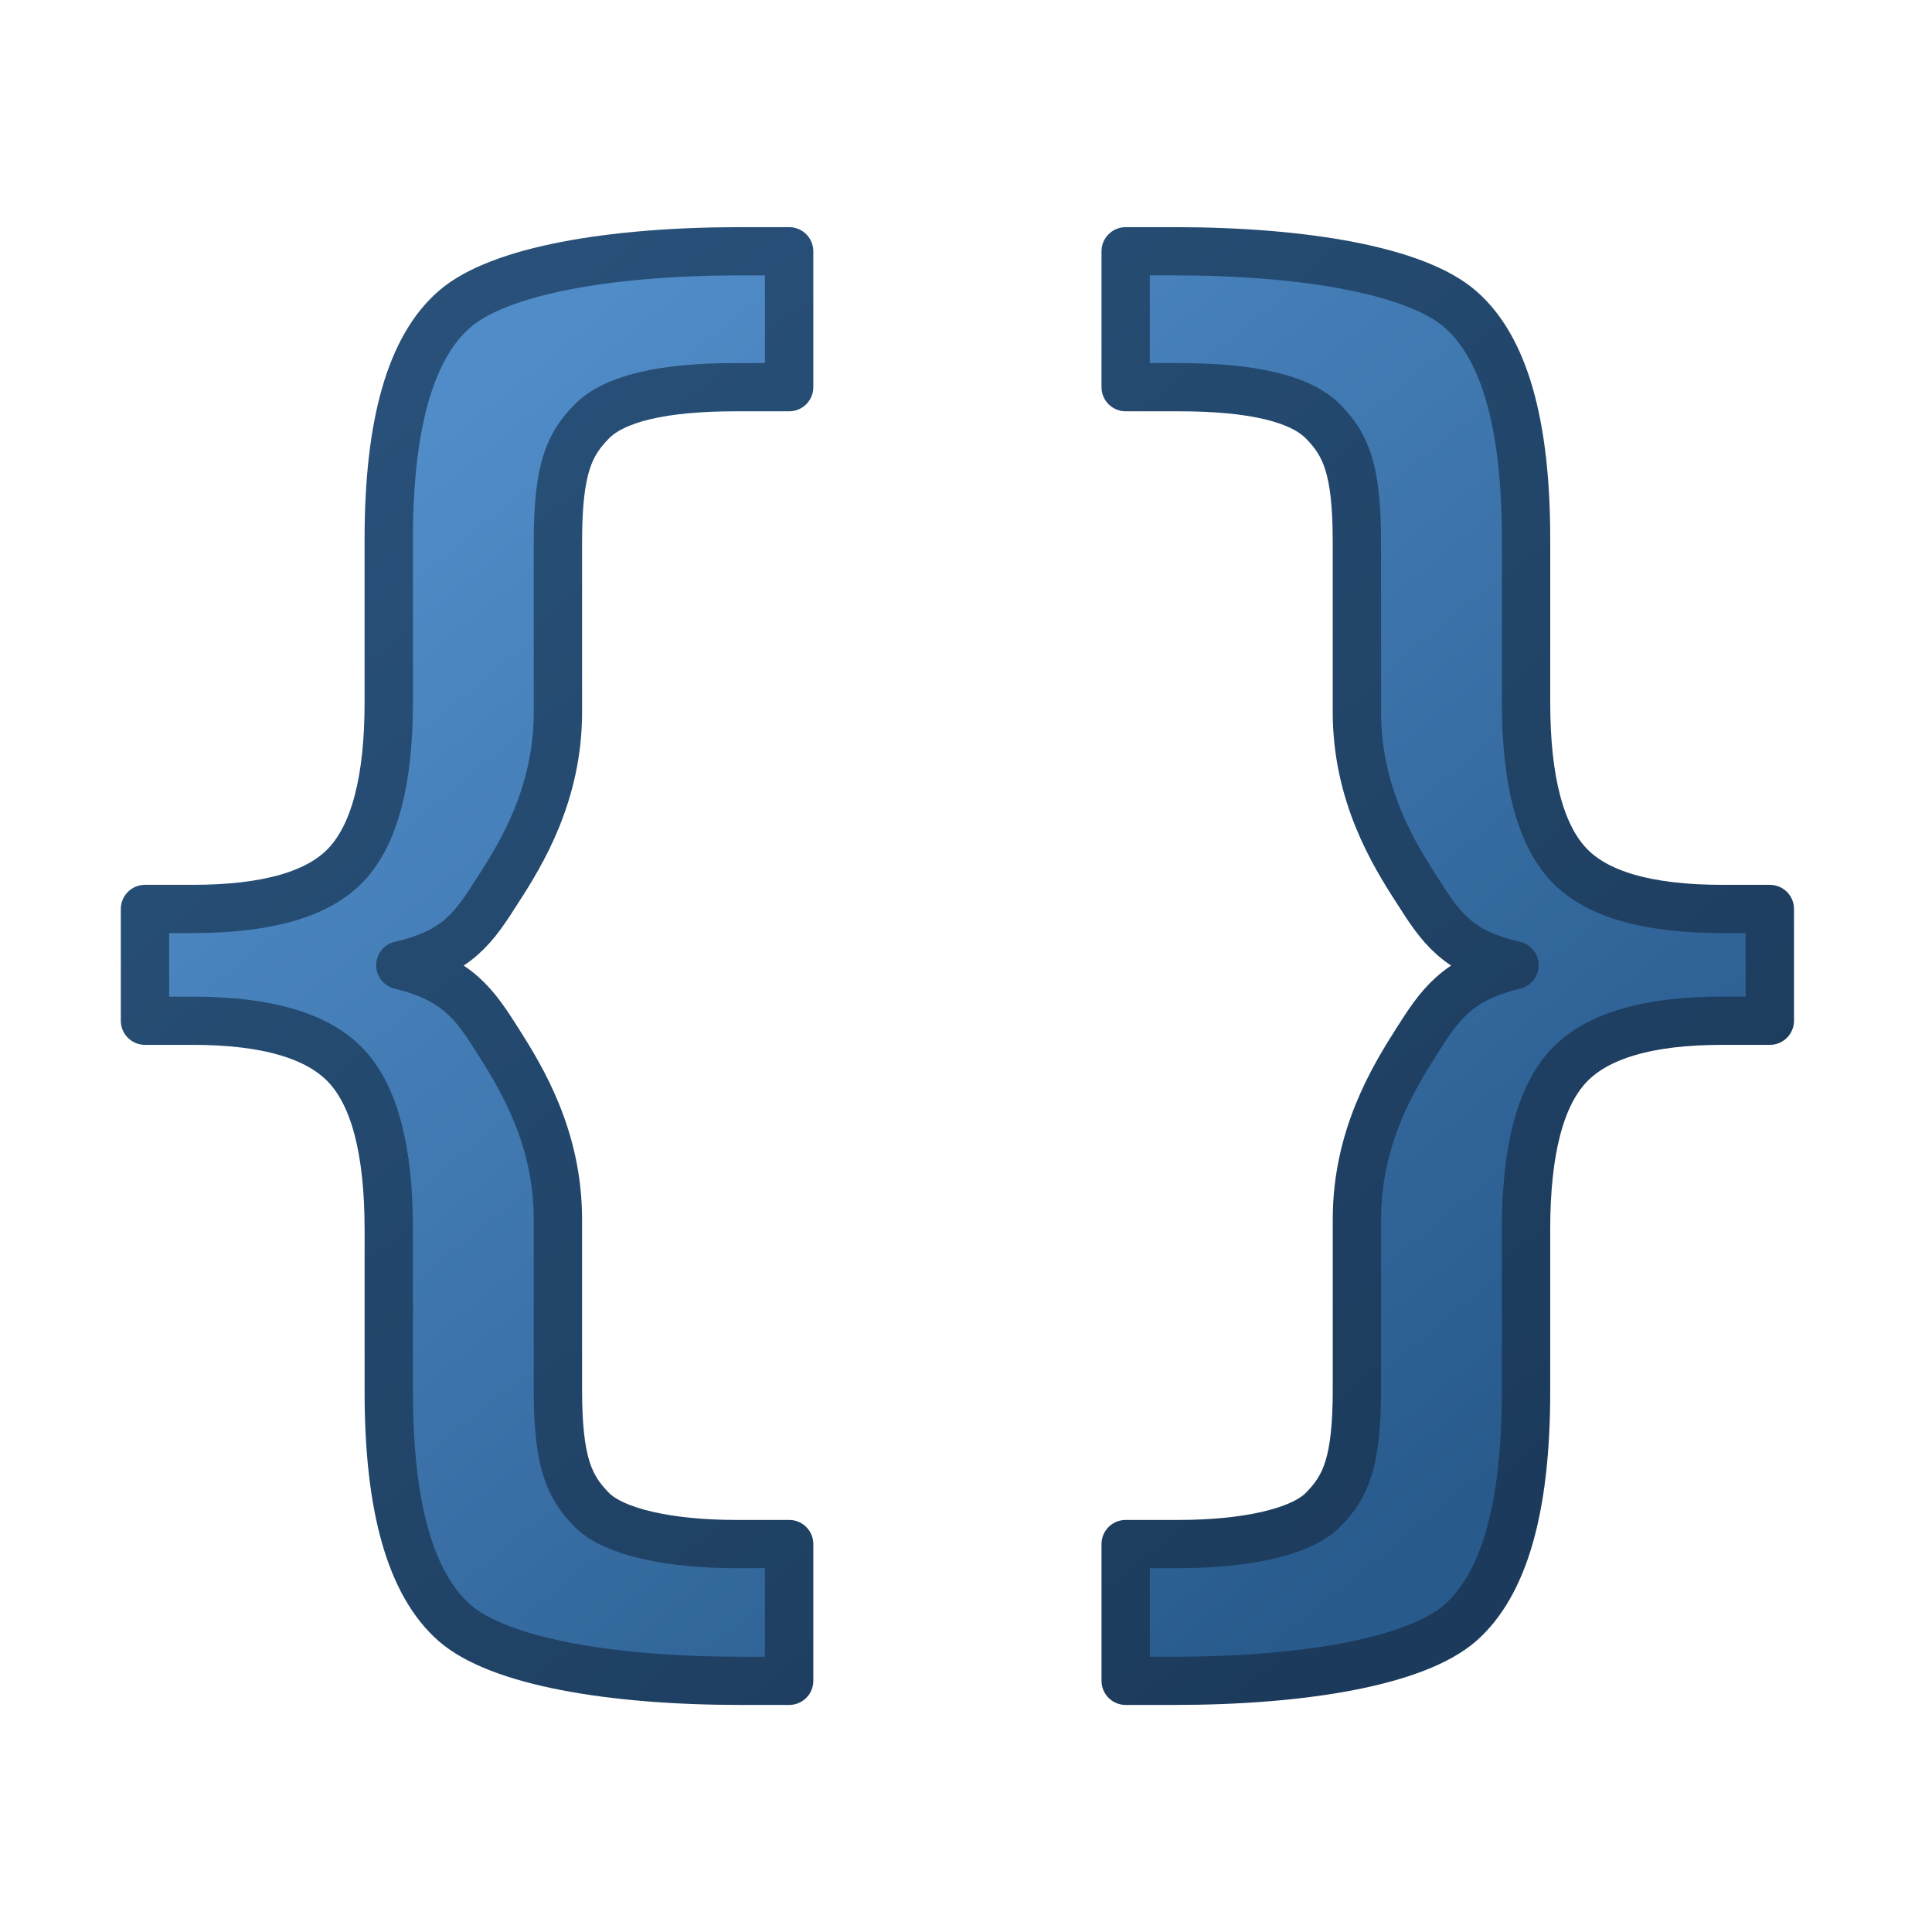
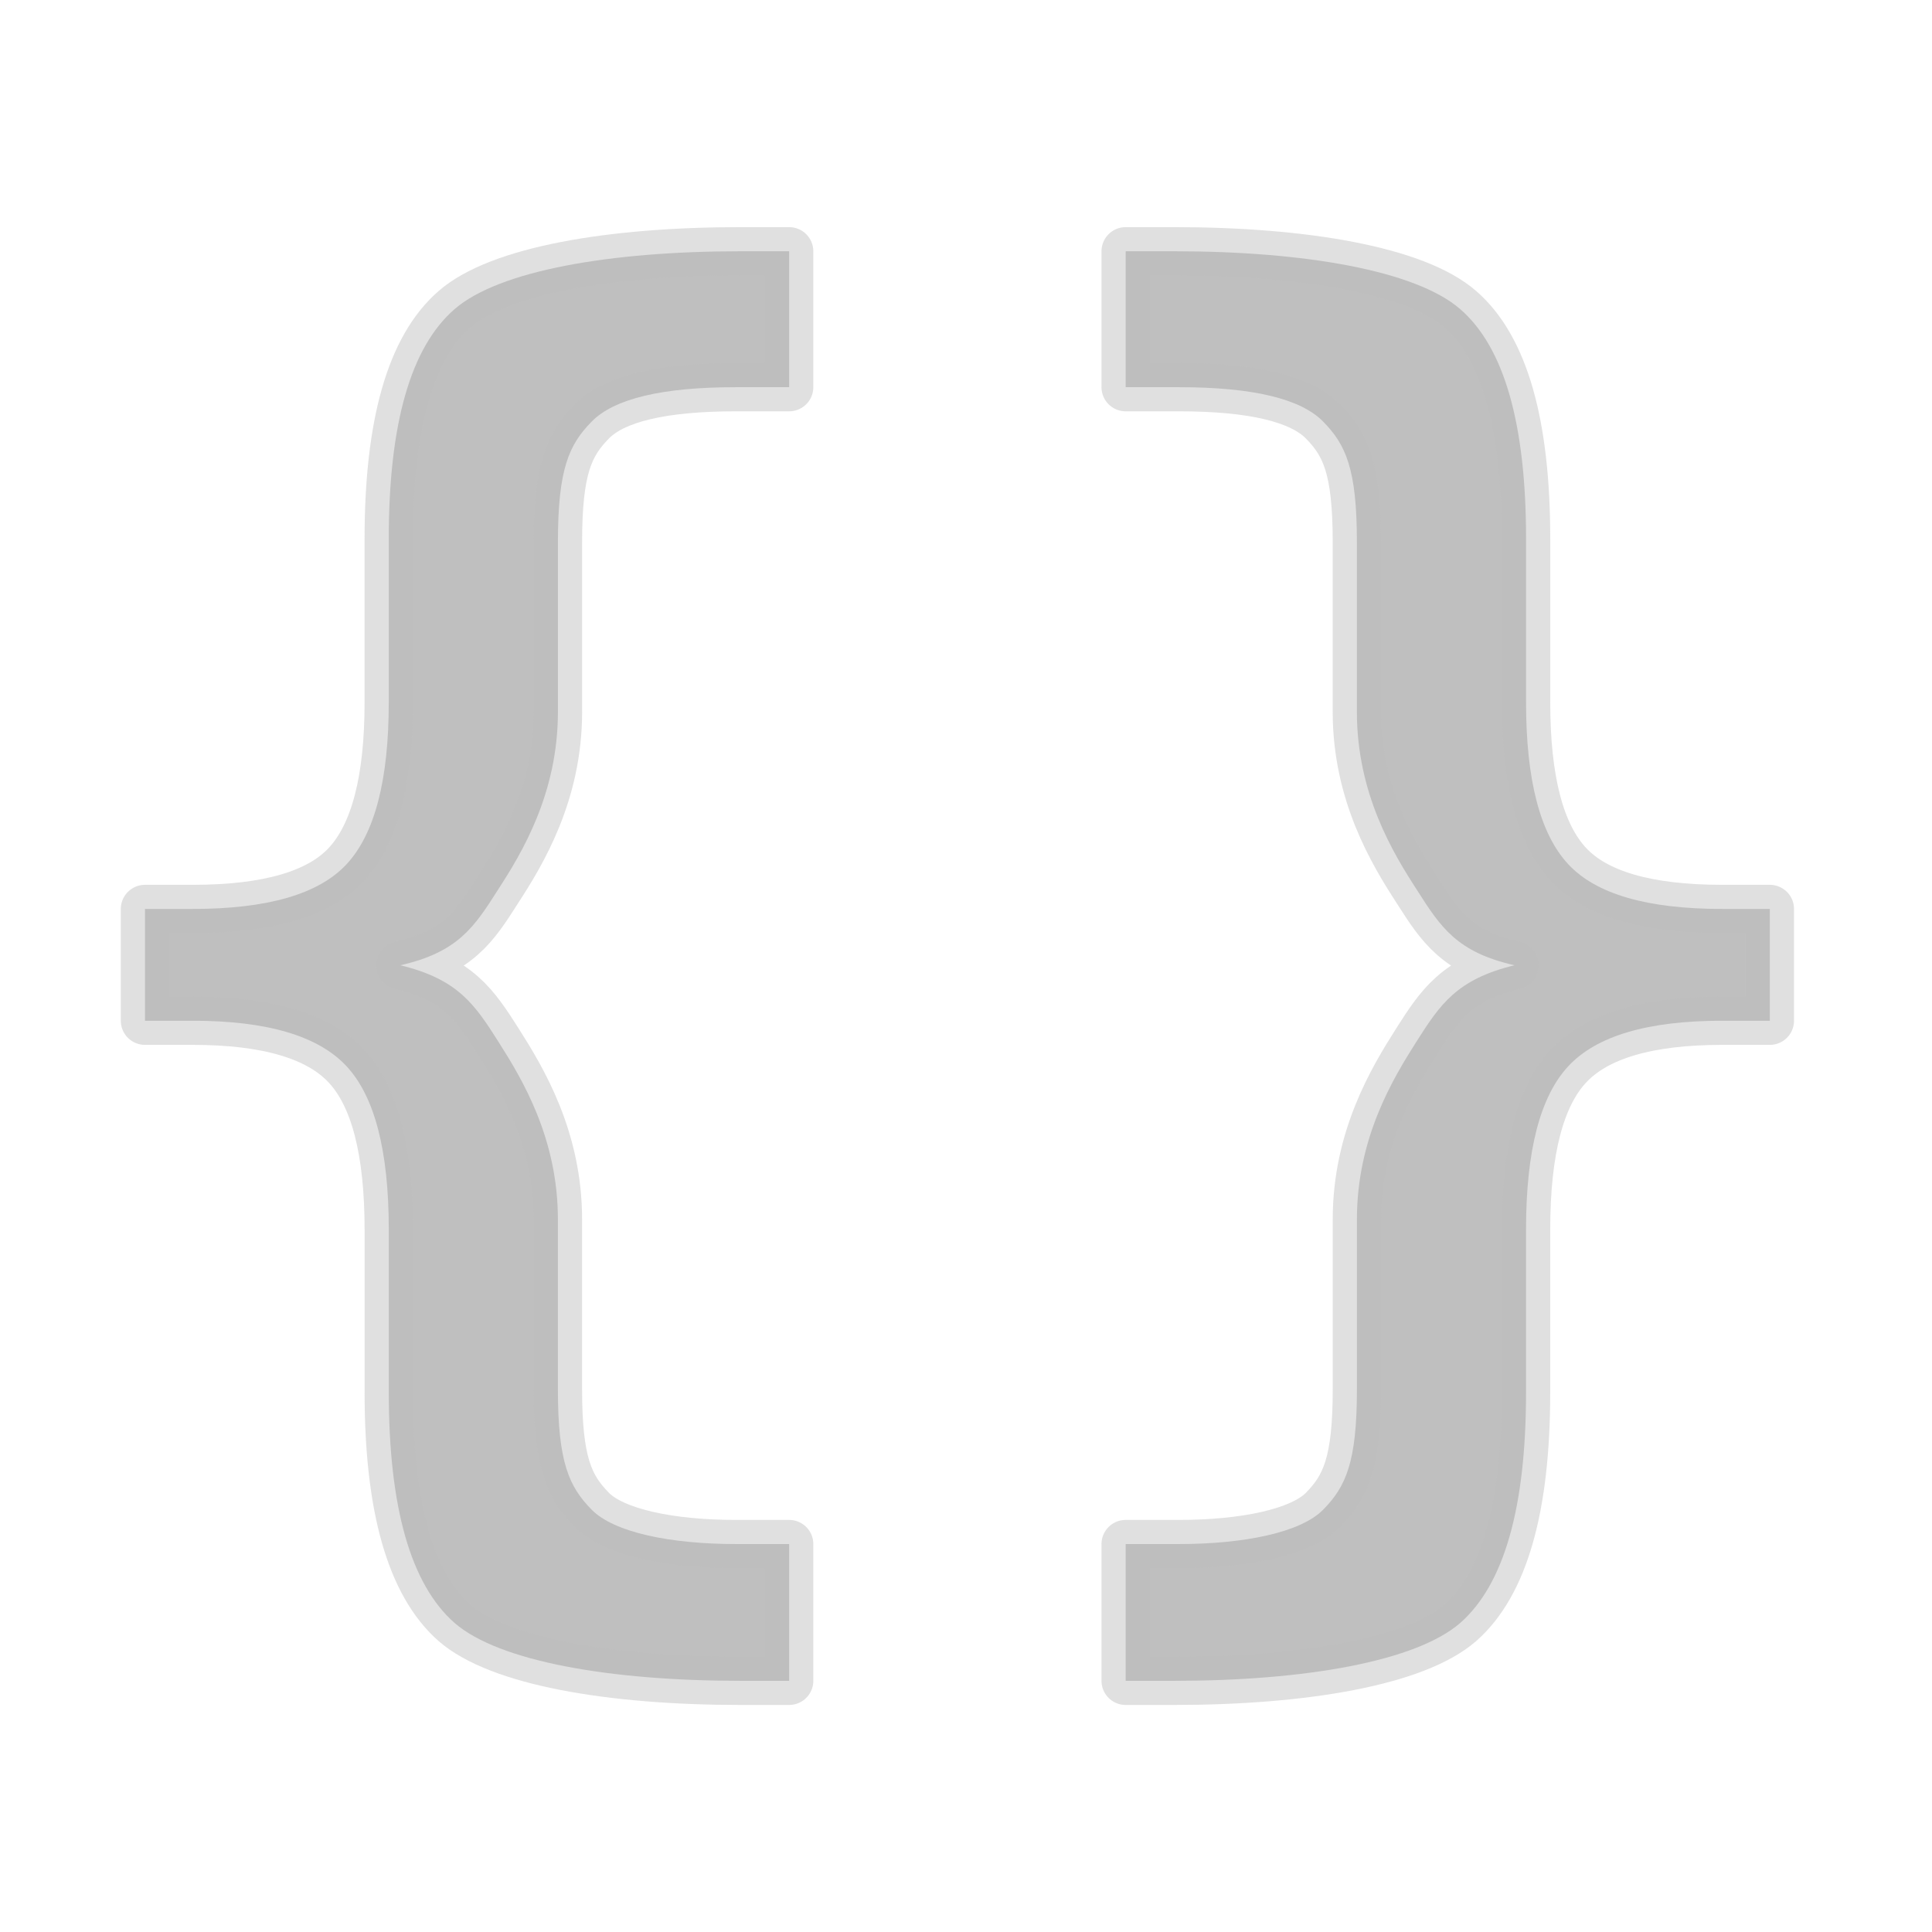
- <svg xmlns="http://www.w3.org/2000/svg" xmlns:xlink="http://www.w3.org/1999/xlink" width="16" height="16" viewBox="0 0 16 16">
-   <defs>
+ <svg xmlns="http://www.w3.org/2000/svg" xmlns:xlink="http://www.w3.org/1999/xlink" width="16" height="16" viewBox="0 0 16 16" version="1.1" id="svg18">
+   <defs id="defs14">
    <linearGradient id="a">
-       <stop offset="0" stop-color="#285a8c" />
-       <stop offset="1" stop-color="#508cc8" />
+       <stop offset="0" stop-color="#285a8c" id="stop2" />
+       <stop offset="1" stop-color="#508cc8" id="stop4" />
    </linearGradient>
    <linearGradient id="b">
-       <stop offset="0" stop-color="#1c3b5c" />
-       <stop offset="1" stop-color="#285078" />
+       <stop offset="0" stop-color="#1c3b5c" id="stop7" />
+       <stop offset="1" stop-color="#285078" id="stop9" />
    </linearGradient>
    <linearGradient x1="17.286" y1="1046.293" x2="-18.065" y2="1003.191" id="c" xlink:href="#a" gradientUnits="userSpaceOnUse" gradientTransform="matrix(-1 0 0 1 28.42 0)" />
    <linearGradient x1="12.826" y1="1050.761" x2="-24.272" y2="1006.022" id="d" xlink:href="#b" gradientUnits="userSpaceOnUse" gradientTransform="matrix(-1 0 0 1 28.42 0)" />
  </defs>
-   <path d="M21.734 1045.673v5.125h-1.816c-4.864 0-9.028-.723-10.688-2.168-1.64-1.445-2.46-4.326-2.46-8.643v-6.098c0-2.95-.528-4.99-1.583-6.123-1.054-1.133-2.968-1.7-5.742-1.7h-1.787v-4.189h1.787c2.793 0 4.707-.556 5.742-1.67 1.055-1.133 1.582-3.154 1.582-6.064v-6.127c0-4.317.82-7.188 2.461-8.613 1.66-1.446 5.824-2.168 10.688-2.168h1.816v5.093h-1.992c-2.754 0-4.55.43-5.39 1.29-.84.859-1.26 1.761-1.26 4.515v6.361c0 3.067-1.352 5.293-2.25 6.68-.88 1.387-1.49 2.324-3.64 2.813 2.169.527 2.79 1.484 3.669 2.87.879 1.387 2.22 3.604 2.22 6.65v6.363c0 2.754.42 3.654 1.26 4.514.84.859 2.96 1.289 5.391 1.289zm12.579 0v5.125h1.816c4.864 0 9.028-.723 10.688-2.168 1.64-1.445 2.46-4.326 2.46-8.643v-6.098c0-2.95.528-4.99 1.583-6.123 1.054-1.133 2.968-1.7 5.742-1.7h1.787v-4.189h-1.787c-2.793 0-4.707-.556-5.742-1.67-1.055-1.133-1.582-3.154-1.582-6.064v-6.127c0-4.317-.82-7.188-2.461-8.613-1.66-1.446-5.824-2.168-10.688-2.168h-1.816v5.093h1.992c2.754 0 4.55.43 5.39 1.29.84.859 1.26 1.761 1.26 4.515v6.361c0 3.067 1.352 5.293 2.25 6.68.88 1.387 1.49 2.324 3.64 2.813-2.169.527-2.79 1.484-3.669 2.87-.879 1.387-2.22 3.604-2.22 6.65v6.363c0 2.754-.42 3.654-1.26 4.514-.84.859-2.96 1.289-5.391 1.289z" style="-inkscape-font-specification:Fixedsys" font-size="60" fill="url(#c)" stroke="url(#d)" font-family="Fixedsys" transform="matrix(-.22157 0 0 .22103 14.138 -218.338)" font-weight="400" letter-spacing="0" word-spacing="0" stroke-width="1.807" stroke-linejoin="round" />
+   <path d="M21.734 1045.673v5.125h-1.816c-4.864 0-9.028-.723-10.688-2.168-1.64-1.445-2.46-4.326-2.46-8.643v-6.098c0-2.95-.528-4.99-1.583-6.123-1.054-1.133-2.968-1.7-5.742-1.7h-1.787v-4.189h1.787c2.793 0 4.707-.556 5.742-1.67 1.055-1.133 1.582-3.154 1.582-6.064v-6.127c0-4.317.82-7.188 2.461-8.613 1.66-1.446 5.824-2.168 10.688-2.168h1.816v5.093h-1.992c-2.754 0-4.55.43-5.39 1.29-.84.859-1.26 1.761-1.26 4.515v6.361c0 3.067-1.352 5.293-2.25 6.68-.88 1.387-1.49 2.324-3.64 2.813 2.169.527 2.79 1.484 3.669 2.87.879 1.387 2.22 3.604 2.22 6.65v6.363c0 2.754.42 3.654 1.26 4.514.84.859 2.96 1.289 5.391 1.289zm12.579 0v5.125h1.816c4.864 0 9.028-.723 10.688-2.168 1.64-1.445 2.46-4.326 2.46-8.643v-6.098c0-2.95.528-4.99 1.583-6.123 1.054-1.133 2.968-1.7 5.742-1.7h1.787v-4.189h-1.787c-2.793 0-4.707-.556-5.742-1.67-1.055-1.133-1.582-3.154-1.582-6.064v-6.127c0-4.317-.82-7.188-2.461-8.613-1.66-1.446-5.824-2.168-10.688-2.168h-1.816v5.093h1.992c2.754 0 4.55.43 5.39 1.29.84.859 1.26 1.761 1.26 4.515v6.361c0 3.067 1.352 5.293 2.25 6.68.88 1.387 1.49 2.324 3.64 2.813-2.169.527-2.79 1.484-3.669 2.87-.879 1.387-2.22 3.604-2.22 6.65v6.363c0 2.754-.42 3.654-1.26 4.514-.84.859-2.96 1.289-5.391 1.289z" style="-inkscape-font-specification:Fixedsys;fill-opacity:0.973;fill:#bebebe;stroke-width:1.808;stroke-miterlimit:4;stroke-dasharray:none;stroke:#bebebe;stroke-opacity:0.471" font-size="60" fill="url(#c)" stroke="url(#d)" font-family="Fixedsys" transform="matrix(-.22157 0 0 .22103 14.138 -218.338)" font-weight="400" letter-spacing="0" word-spacing="0" stroke-width="1.807" stroke-linejoin="round" id="path16" />
</svg>
